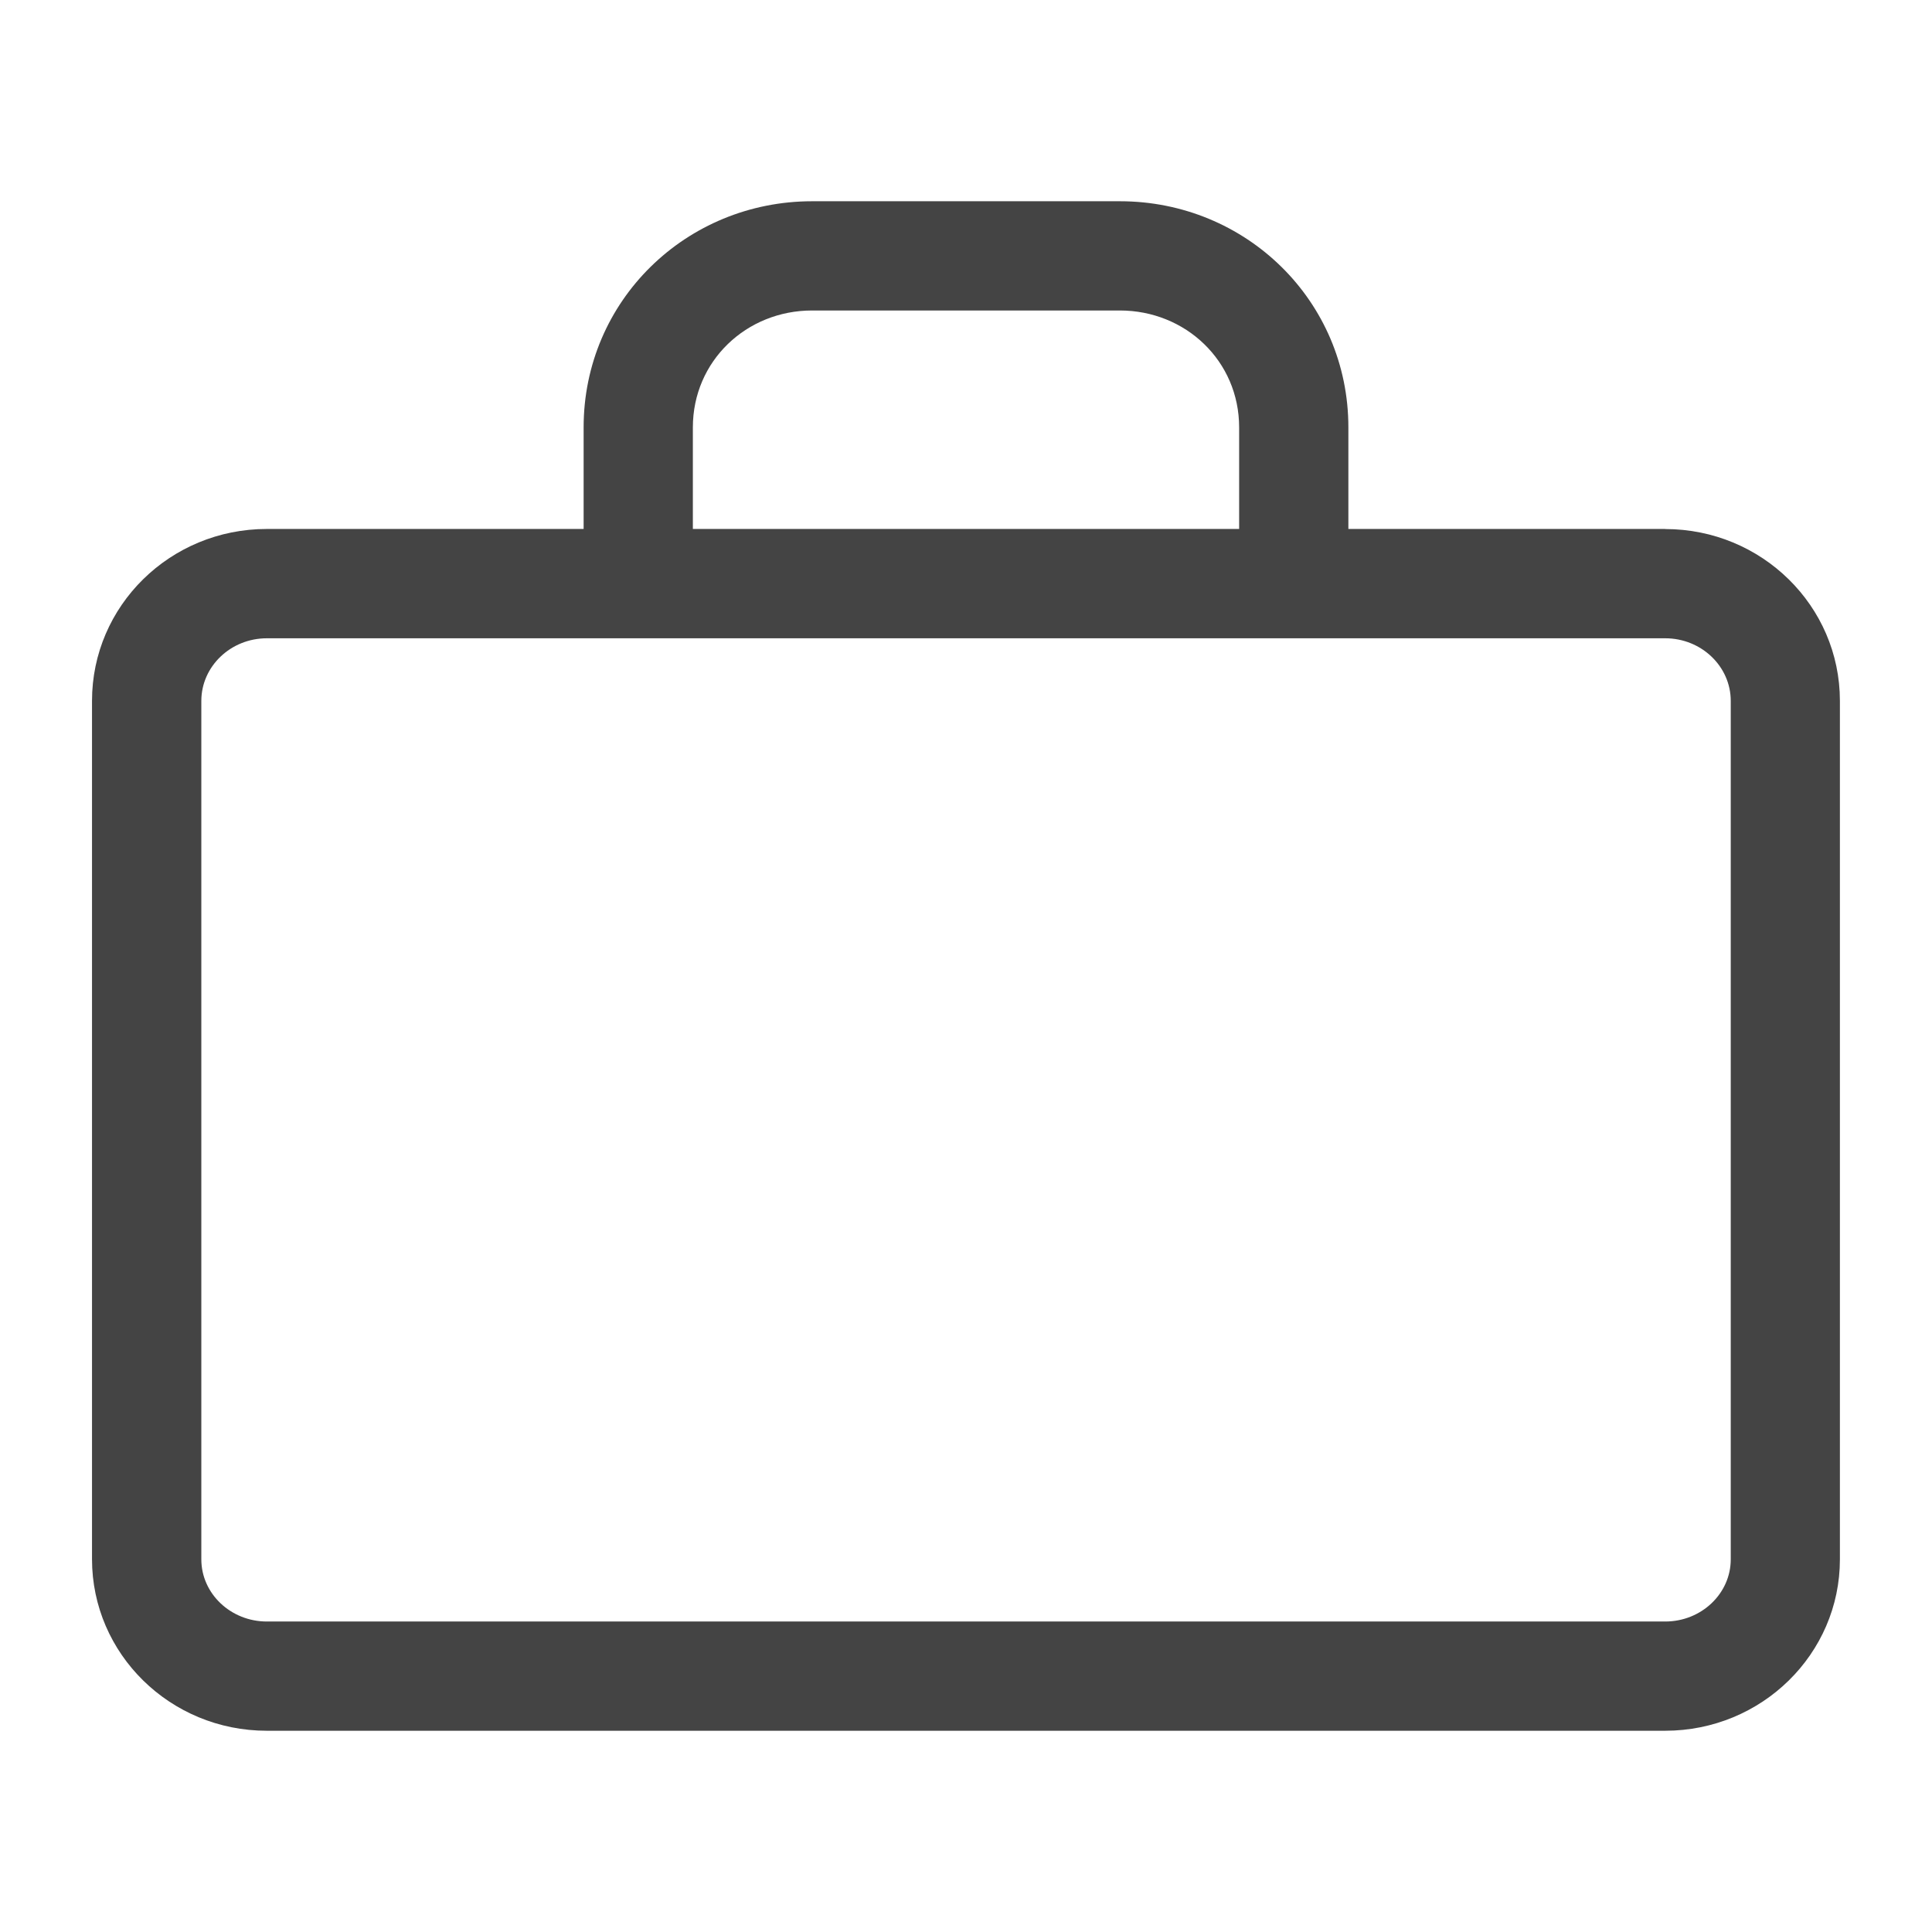
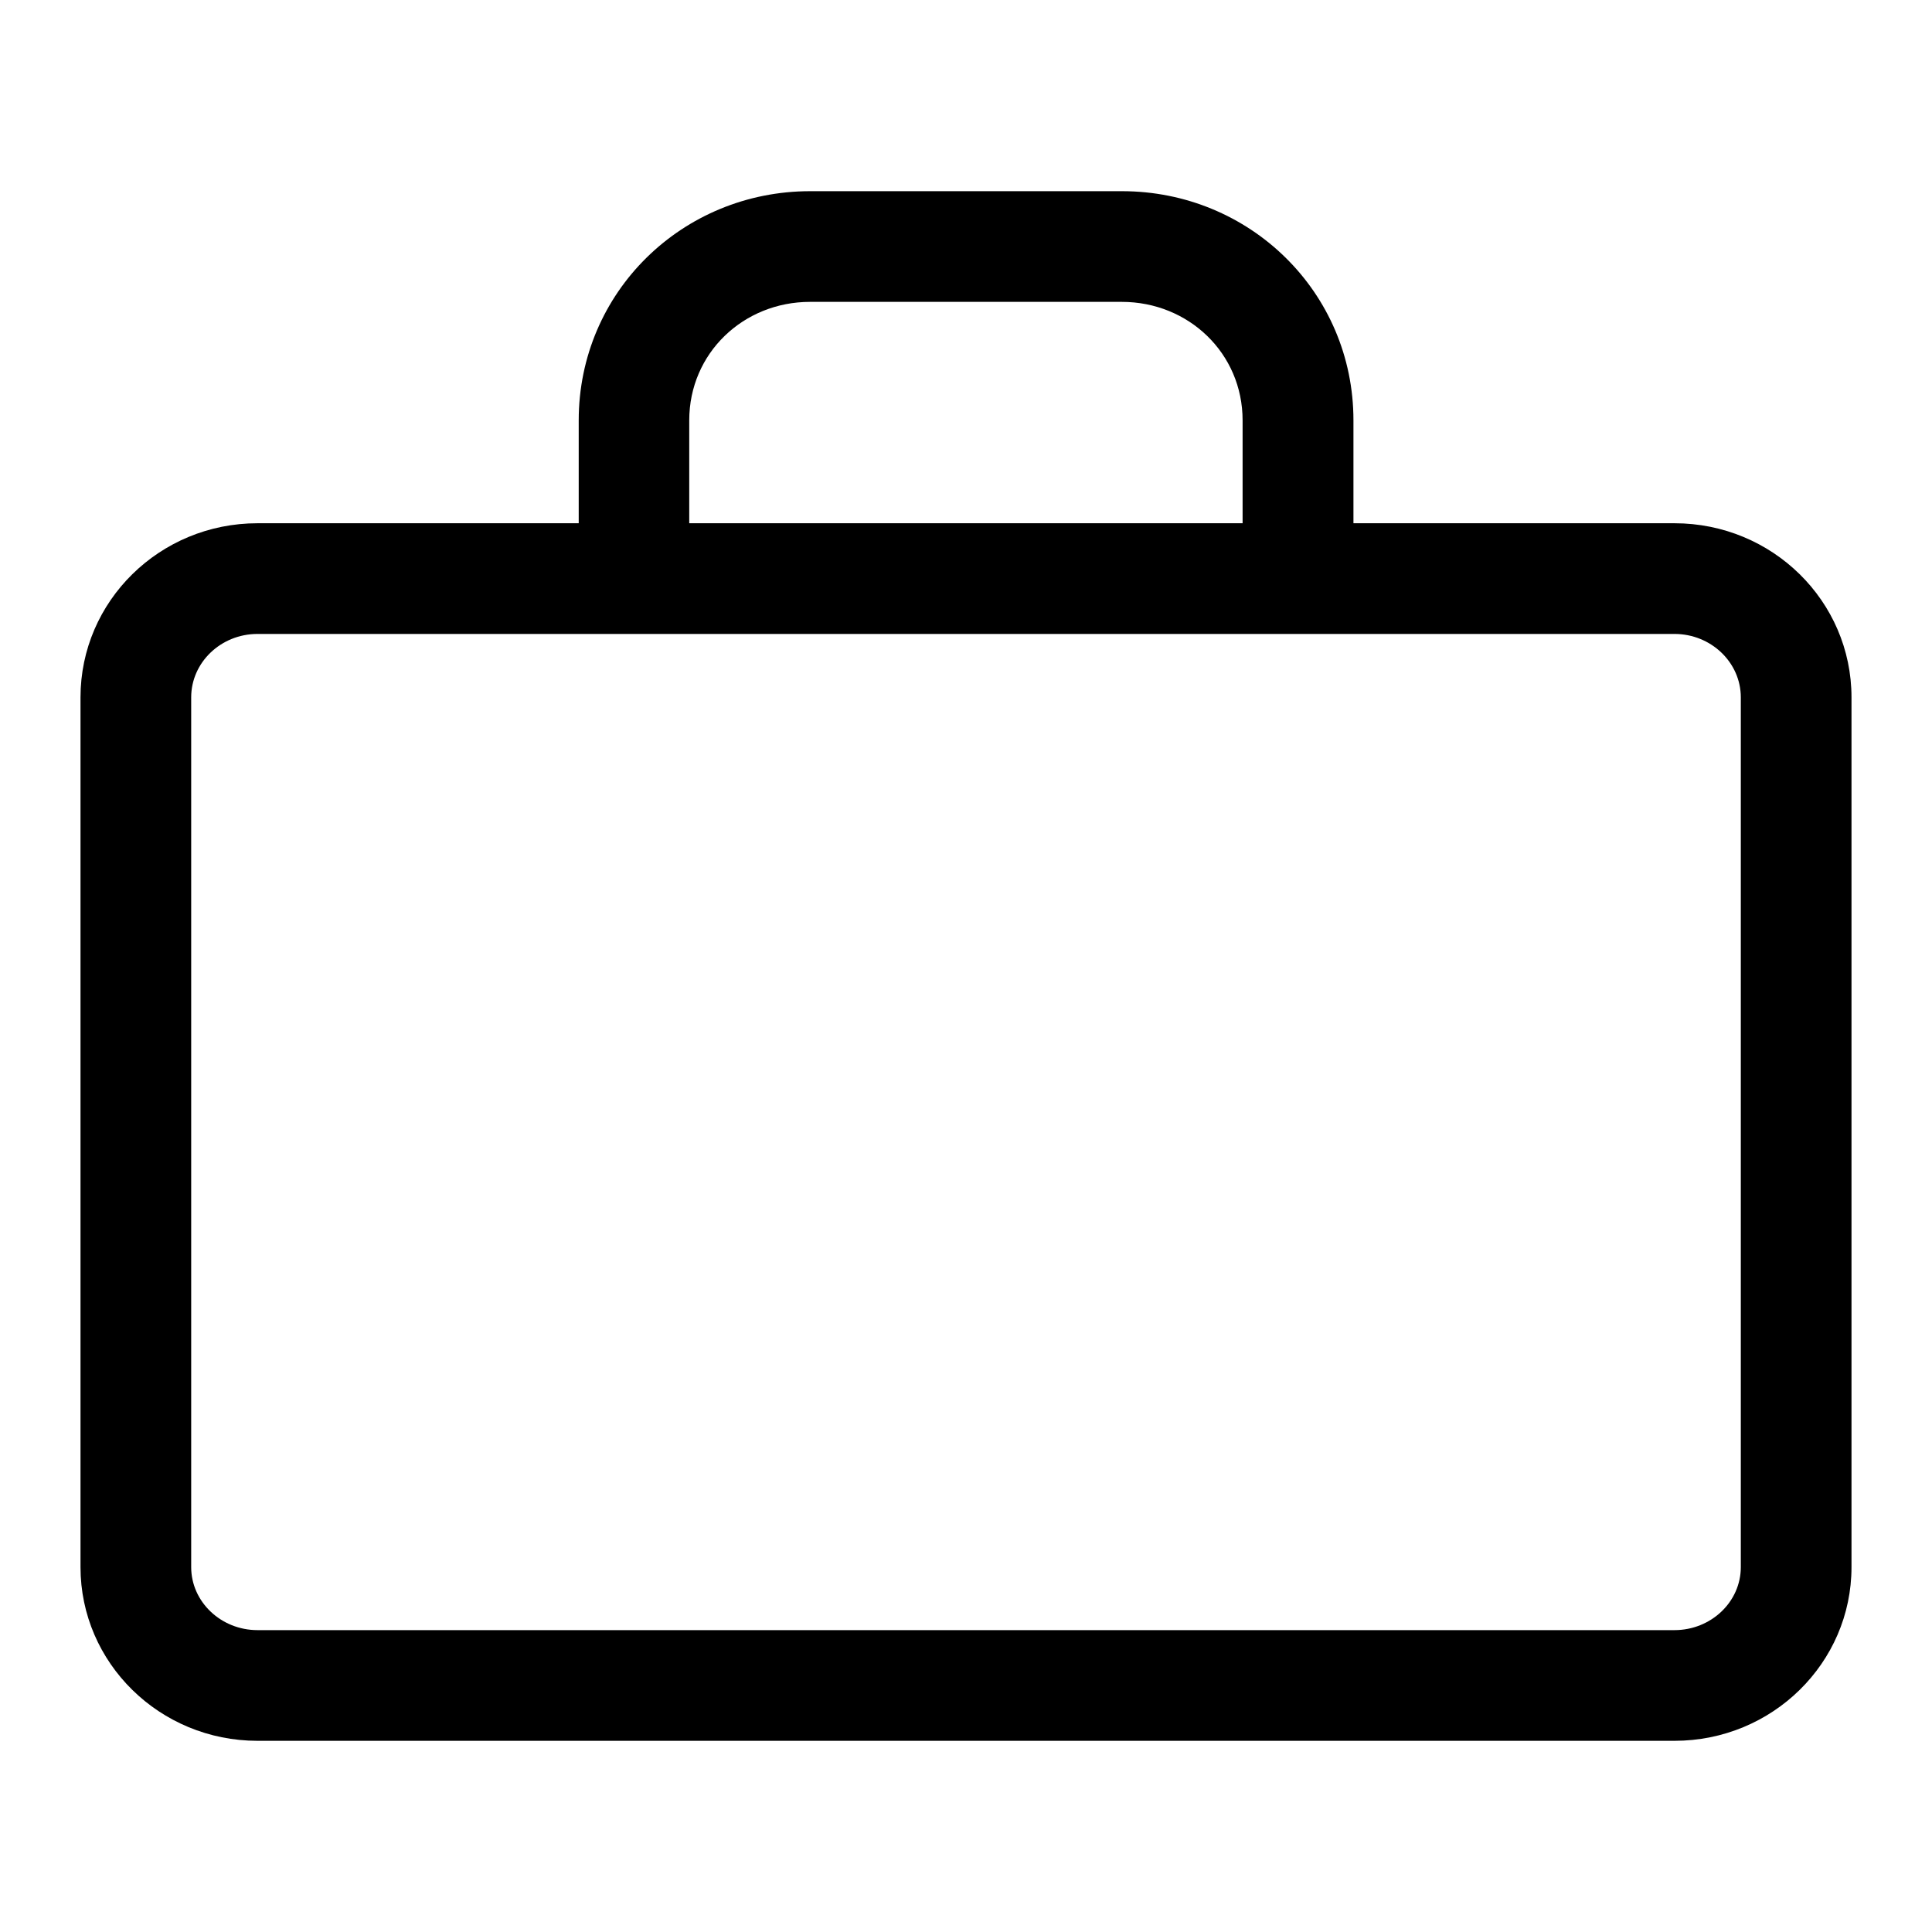
<svg xmlns="http://www.w3.org/2000/svg" version="1.1" width="24" height="24" viewBox="0 0 24 24">
-   <path fill="#444" d="M20.686 6.571h-3.936v-1.262c0-1.573-1.273-2.809-2.838-2.809h-3.824c-1.565 0-2.838 1.236-2.838 2.809v1.262h-3.936c-1.2 0-2.171 0.954-2.171 2.135v10.663c0 1.177 0.972 2.131 2.171 2.131h17.371c1.2 0 2.171-0.954 2.171-2.129v-10.664c0-1.181-0.972-2.135-2.171-2.135zM8.607 5.309c0-0.824 0.665-1.452 1.481-1.452h3.823c0.817 0 1.482 0.628 1.482 1.452v1.262h-6.786v-1.262zM21.5 19.371c0 0.425-0.365 0.772-0.814 0.772h-17.371c-0.449 0-0.814-0.347-0.814-0.772v-10.664c0-0.429 0.365-0.778 0.814-0.778h17.371c0.449 0 0.814 0.349 0.814 0.778v10.664z" />
+   <path d="M20.801 6.5h-3.988v-1.278c0-1.594-1.29-2.847-2.875-2.847h-3.874c-1.586 0-2.875 1.253-2.875 2.847v1.278h-3.99c-1.215 0-2.199 0.967-2.199 2.163v10.804c0 1.191 0.984 2.158 2.199 2.158h17.602c1.215 0 2.199-0.967 2.199-2.158v-10.804c0-1.196-0.984-2.163-2.199-2.163zM8.562 5.222c0-0.835 0.673-1.472 1.5-1.472h3.874c0.827 0 1.5 0.637 1.5 1.472v1.278h-6.874v-1.278zM21.625 19.467c0 0.432-0.37 0.783-0.824 0.783h-17.602c-0.454 0-0.824-0.352-0.824-0.783v-10.804c0-0.435 0.37-0.788 0.824-0.788h17.602c0.454 0 0.824 0.354 0.824 0.788v10.804z" />
</svg>
